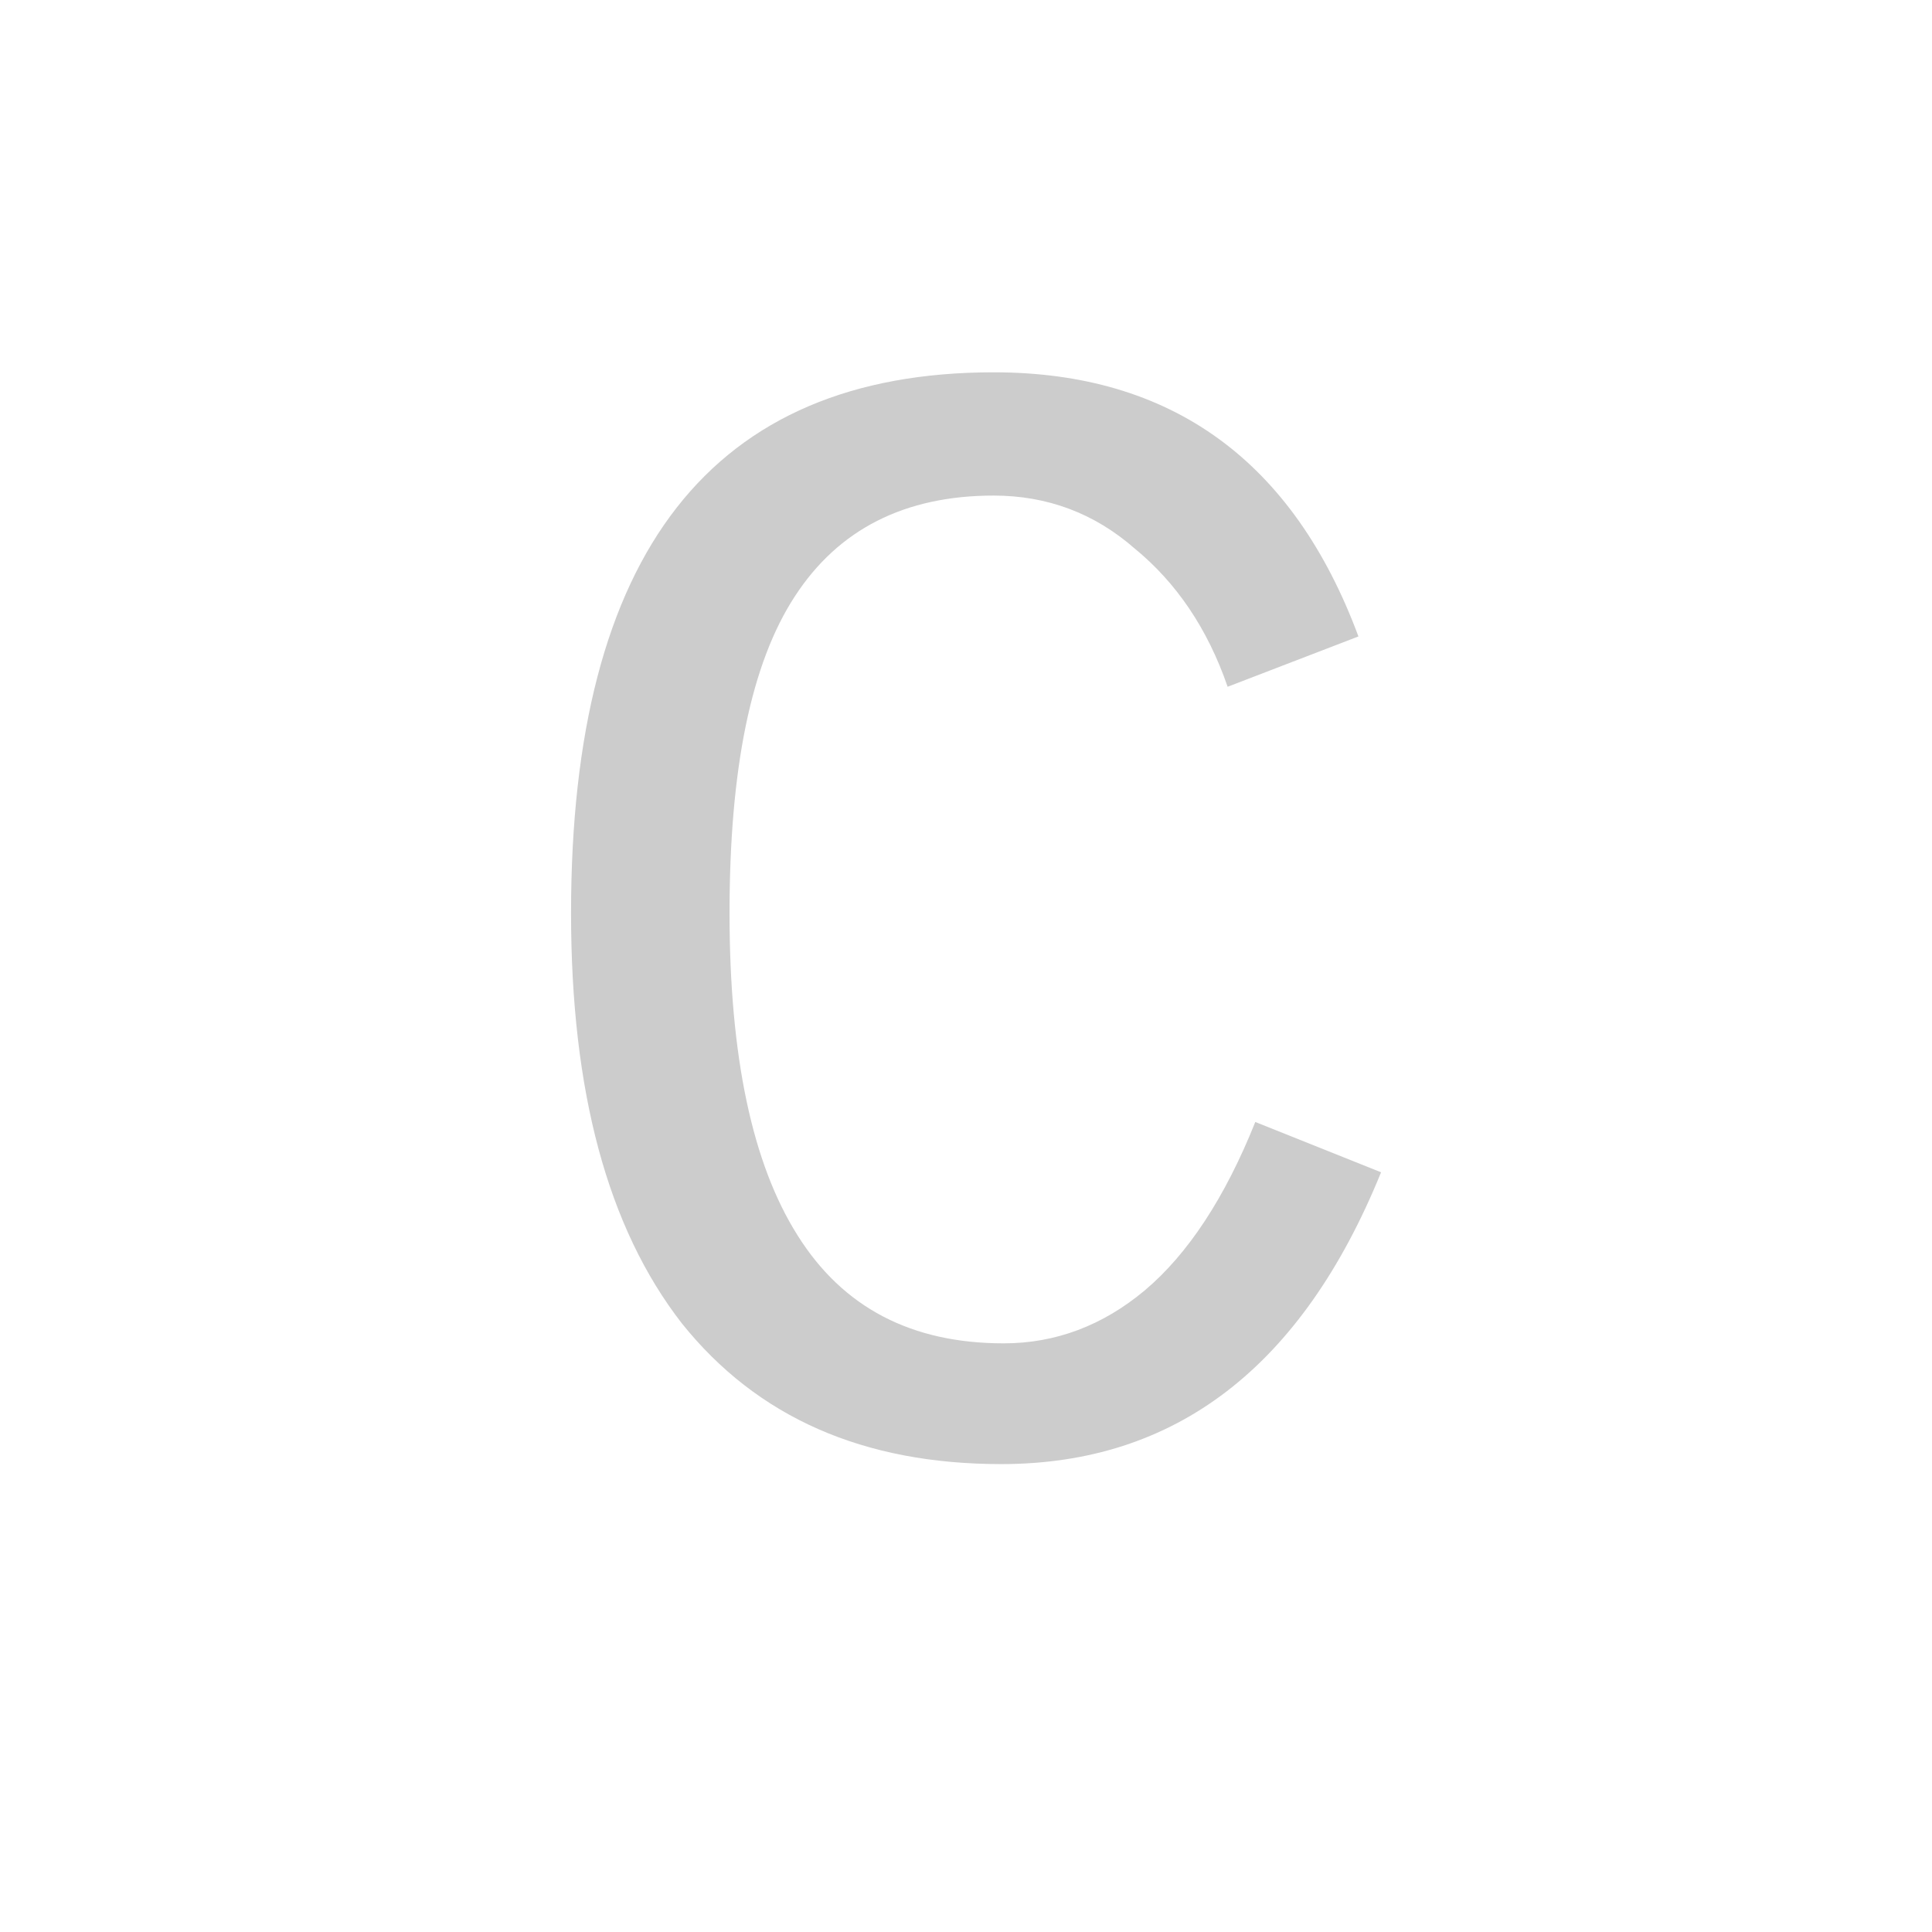
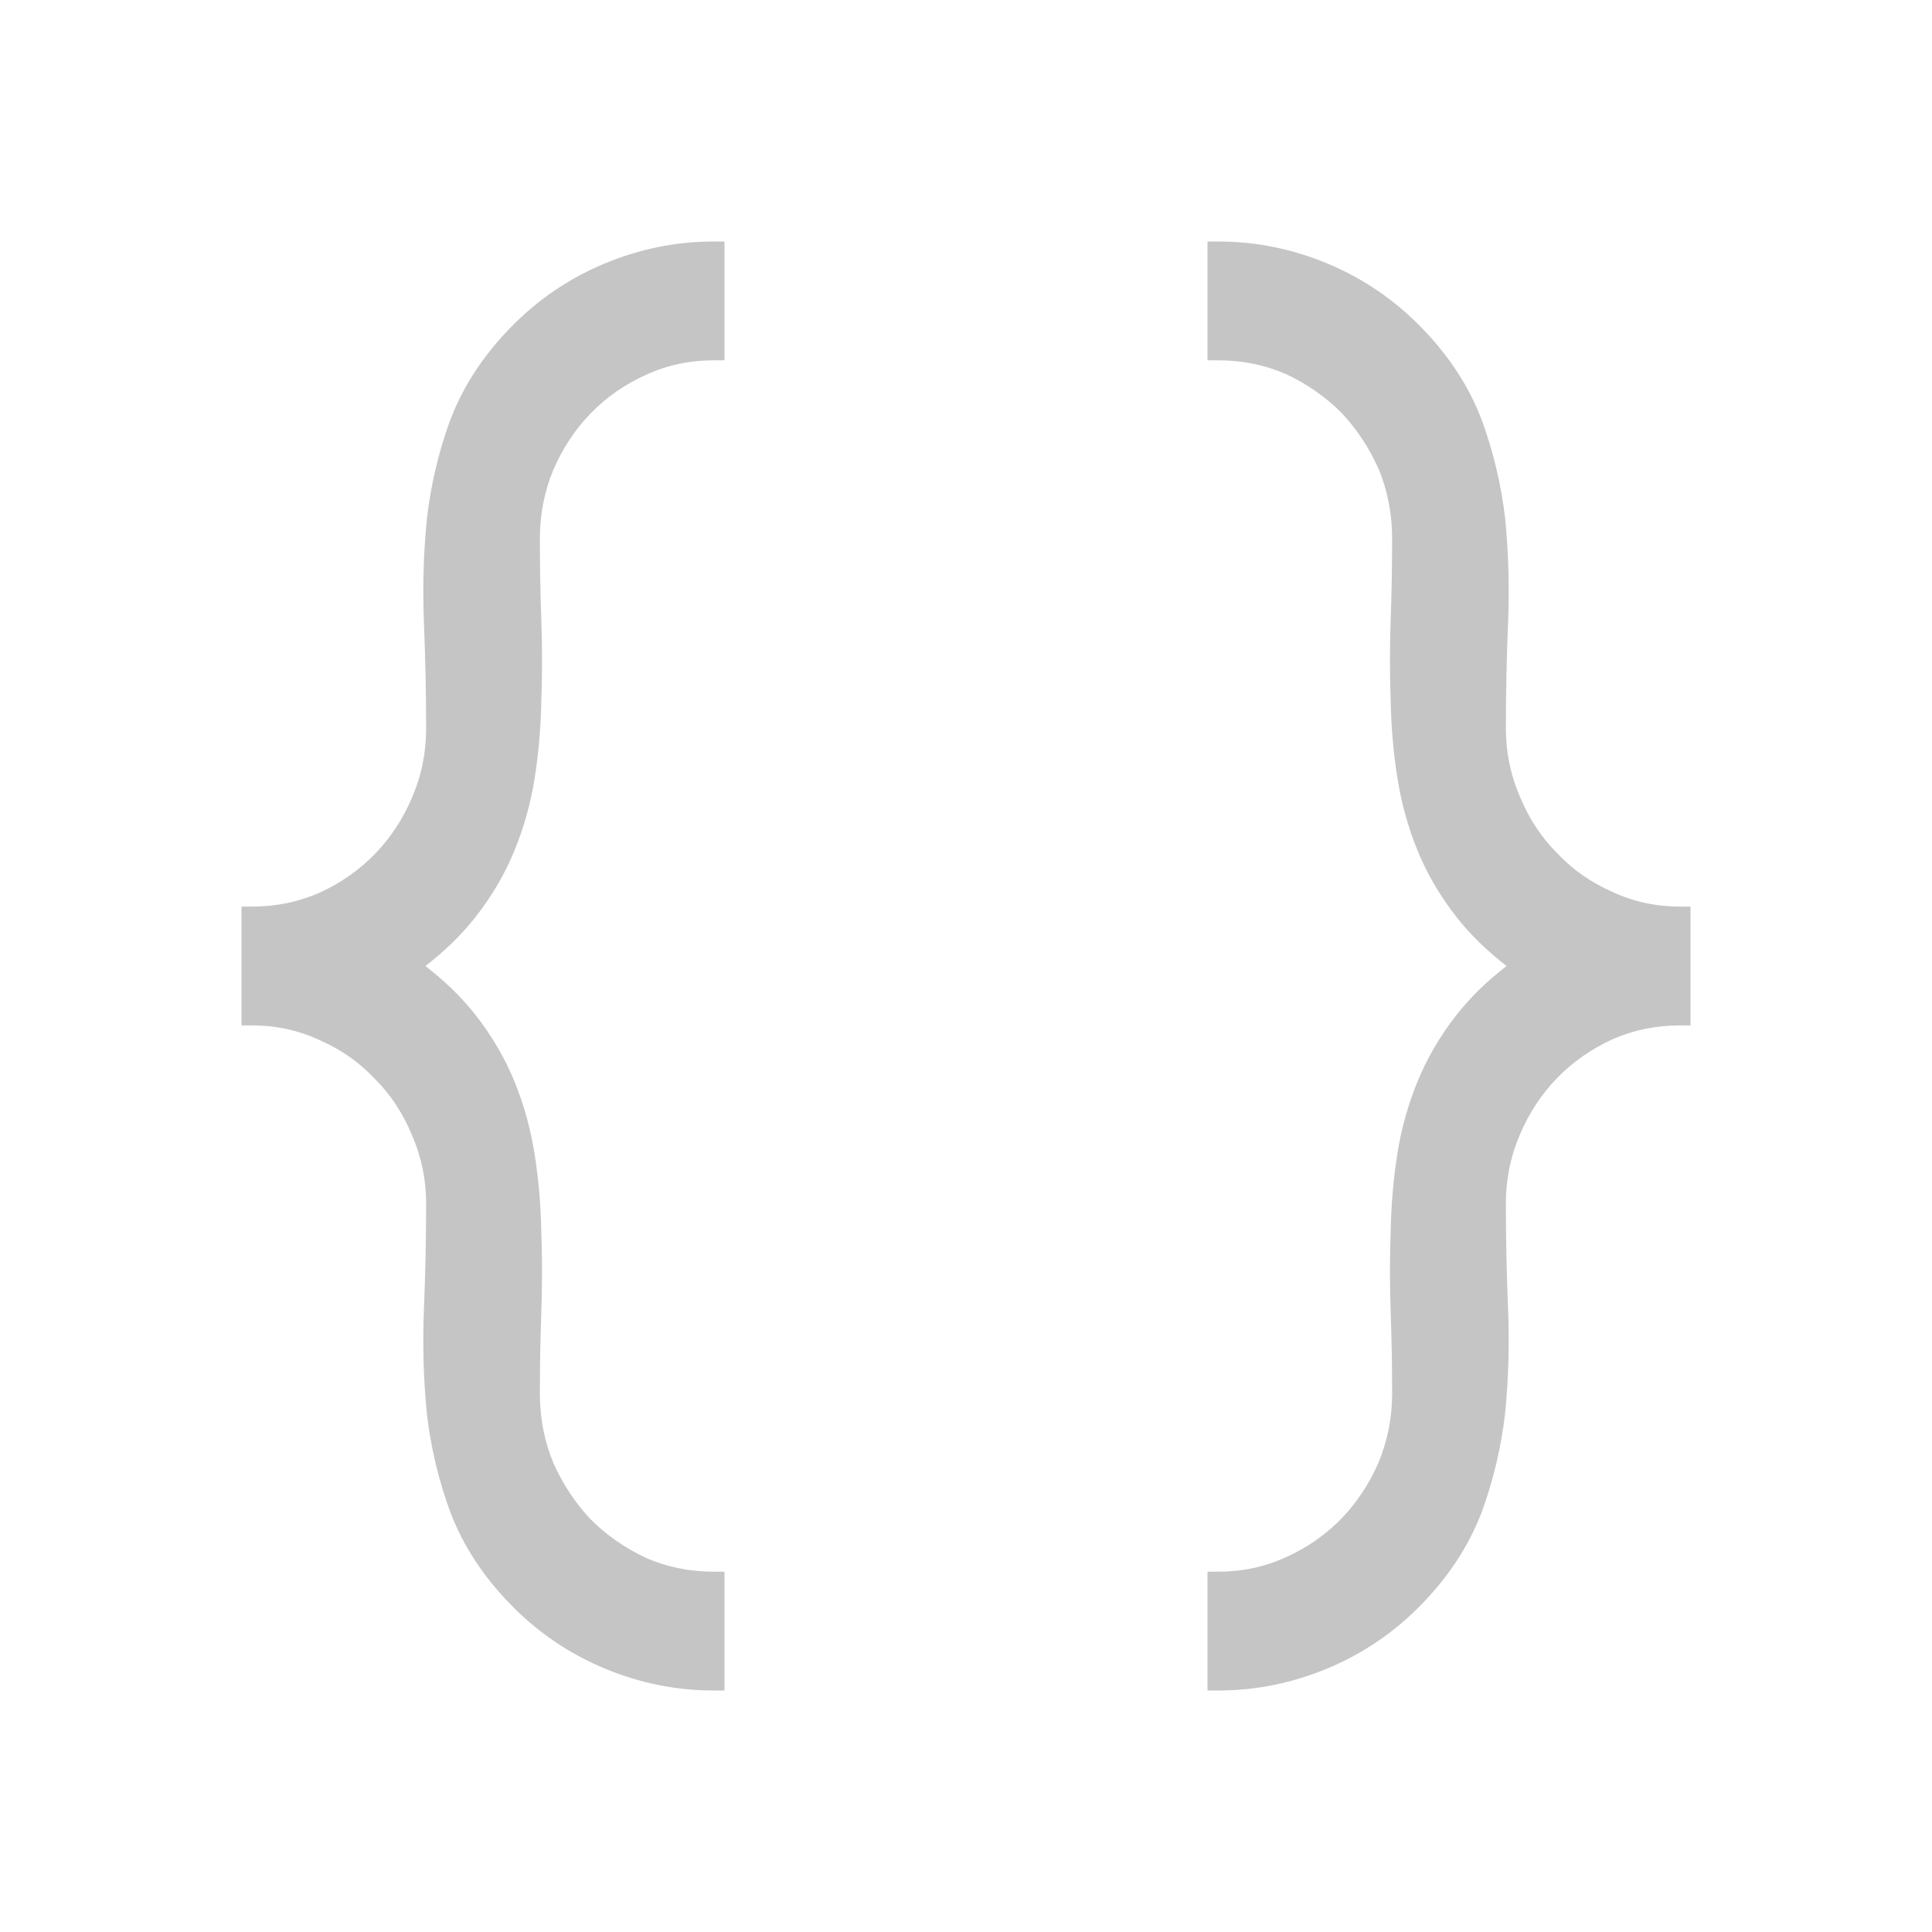
- <svg xmlns="http://www.w3.org/2000/svg" width="12" height="12" viewBox="0 0 12 12" fill="none">
-   <g>
-     <text stroke="null" xml:space="preserve" text-anchor="start" font-family="Consolas, 'Courier New', monospace" font-size="10" y="9" x="3" fill-opacity="null" stroke-opacity="null" stroke-width="0" fill="#cccccc">C</text>
-   </g>
+ <svg xmlns="http://www.w3.org/2000/svg" width="16" height="16" viewBox="0 0 16 16" fill="none">
+   <path fill-rule="evenodd" clip-rule="evenodd" d="M6 2.984V2.972V2H5.911C5.597 2 5.294 2.062 5.001 2.185C4.708 2.308 4.449 2.485 4.226 2.715C4.003 2.944 3.838 3.195 3.733 3.468L3.732 3.469C3.634 3.735 3.568 4.012 3.535 4.299L3.535 4.301C3.507 4.58 3.499 4.868 3.511 5.164C3.523 5.454 3.529 5.743 3.529 6.033C3.529 6.236 3.49 6.426 3.412 6.605L3.412 6.606C3.337 6.783 3.234 6.939 3.103 7.074C2.976 7.204 2.825 7.311 2.647 7.393C2.471 7.47 2.285 7.508 2.089 7.508H2V7.6V8.4V8.492H2.089C2.285 8.492 2.47 8.532 2.646 8.613L2.647 8.614C2.825 8.692 2.976 8.798 3.102 8.932L3.104 8.934C3.234 9.064 3.337 9.219 3.411 9.399L3.412 9.401C3.49 9.58 3.529 9.769 3.529 9.967C3.529 10.257 3.523 10.546 3.511 10.836C3.499 11.132 3.507 11.421 3.535 11.706L3.535 11.707C3.568 11.99 3.634 12.265 3.732 12.531L3.733 12.532C3.838 12.805 4.003 13.056 4.226 13.285C4.449 13.515 4.708 13.692 5.001 13.815C5.294 13.938 5.597 14 5.911 14H6V13.2V13.016H5.911C5.711 13.016 5.523 12.978 5.348 12.901C5.174 12.819 5.022 12.713 4.891 12.582C4.764 12.447 4.661 12.291 4.582 12.114C4.508 11.935 4.471 11.744 4.471 11.541C4.471 11.313 4.475 11.088 4.483 10.869C4.491 10.641 4.491 10.419 4.483 10.204C4.479 9.982 4.461 9.769 4.428 9.563C4.395 9.35 4.339 9.148 4.26 8.955C4.181 8.762 4.073 8.577 3.936 8.403C3.823 8.259 3.685 8.125 3.523 8C3.685 7.875 3.823 7.741 3.936 7.597C4.073 7.423 4.181 7.238 4.26 7.045C4.339 6.853 4.395 6.652 4.428 6.443C4.461 6.233 4.479 6.02 4.483 5.802C4.491 5.583 4.491 5.361 4.483 5.137C4.475 4.913 4.471 4.687 4.471 4.459C4.471 4.26 4.508 4.072 4.582 3.892C4.661 3.71 4.764 3.555 4.891 3.424C5.022 3.289 5.175 3.183 5.348 3.105C5.524 3.024 5.711 2.984 5.911 2.984H6ZM10 13.016V13.028V14H10.089C10.403 14 10.706 13.938 10.999 13.815C11.292 13.692 11.551 13.515 11.774 13.285C11.997 13.056 12.162 12.805 12.267 12.532L12.268 12.531C12.366 12.265 12.432 11.988 12.465 11.701L12.465 11.7C12.493 11.419 12.501 11.132 12.489 10.836C12.477 10.546 12.471 10.257 12.471 9.967C12.471 9.764 12.51 9.574 12.588 9.395L12.588 9.394C12.663 9.217 12.766 9.061 12.897 8.926C13.024 8.796 13.175 8.689 13.353 8.607C13.529 8.53 13.715 8.492 13.911 8.492H14V8.4V7.6V7.508H13.911C13.715 7.508 13.53 7.468 13.354 7.387L13.353 7.386C13.175 7.308 13.024 7.202 12.898 7.068L12.896 7.066C12.766 6.936 12.663 6.781 12.589 6.601L12.588 6.599C12.51 6.42 12.471 6.231 12.471 6.033C12.471 5.743 12.477 5.454 12.489 5.164C12.501 4.868 12.493 4.578 12.465 4.295L12.465 4.293C12.432 4.01 12.366 3.735 12.268 3.469L12.267 3.468C12.162 3.195 11.997 2.944 11.774 2.715C11.551 2.485 11.292 2.308 10.999 2.185C10.706 2.062 10.403 2 10.089 2H10V2.8V2.984H10.089C10.289 2.984 10.476 3.022 10.652 3.099C10.826 3.181 10.978 3.287 11.109 3.418C11.236 3.553 11.339 3.709 11.418 3.886C11.492 4.065 11.529 4.256 11.529 4.459C11.529 4.687 11.525 4.911 11.517 5.131C11.509 5.359 11.509 5.58 11.517 5.796C11.521 6.018 11.539 6.231 11.572 6.437C11.605 6.65 11.661 6.852 11.74 7.045C11.819 7.238 11.927 7.423 12.064 7.597C12.177 7.741 12.315 7.875 12.477 8C12.315 8.125 12.177 8.259 12.064 8.403C11.927 8.577 11.819 8.762 11.74 8.955C11.661 9.147 11.605 9.348 11.572 9.557C11.539 9.767 11.521 9.98 11.517 10.198C11.509 10.417 11.509 10.639 11.517 10.863C11.525 11.087 11.529 11.313 11.529 11.541C11.529 11.74 11.492 11.928 11.418 12.108C11.339 12.29 11.236 12.445 11.109 12.576C10.978 12.711 10.825 12.817 10.652 12.895C10.476 12.976 10.289 13.016 10.089 13.016H10Z" fill="#C5C5C5" />
</svg>
